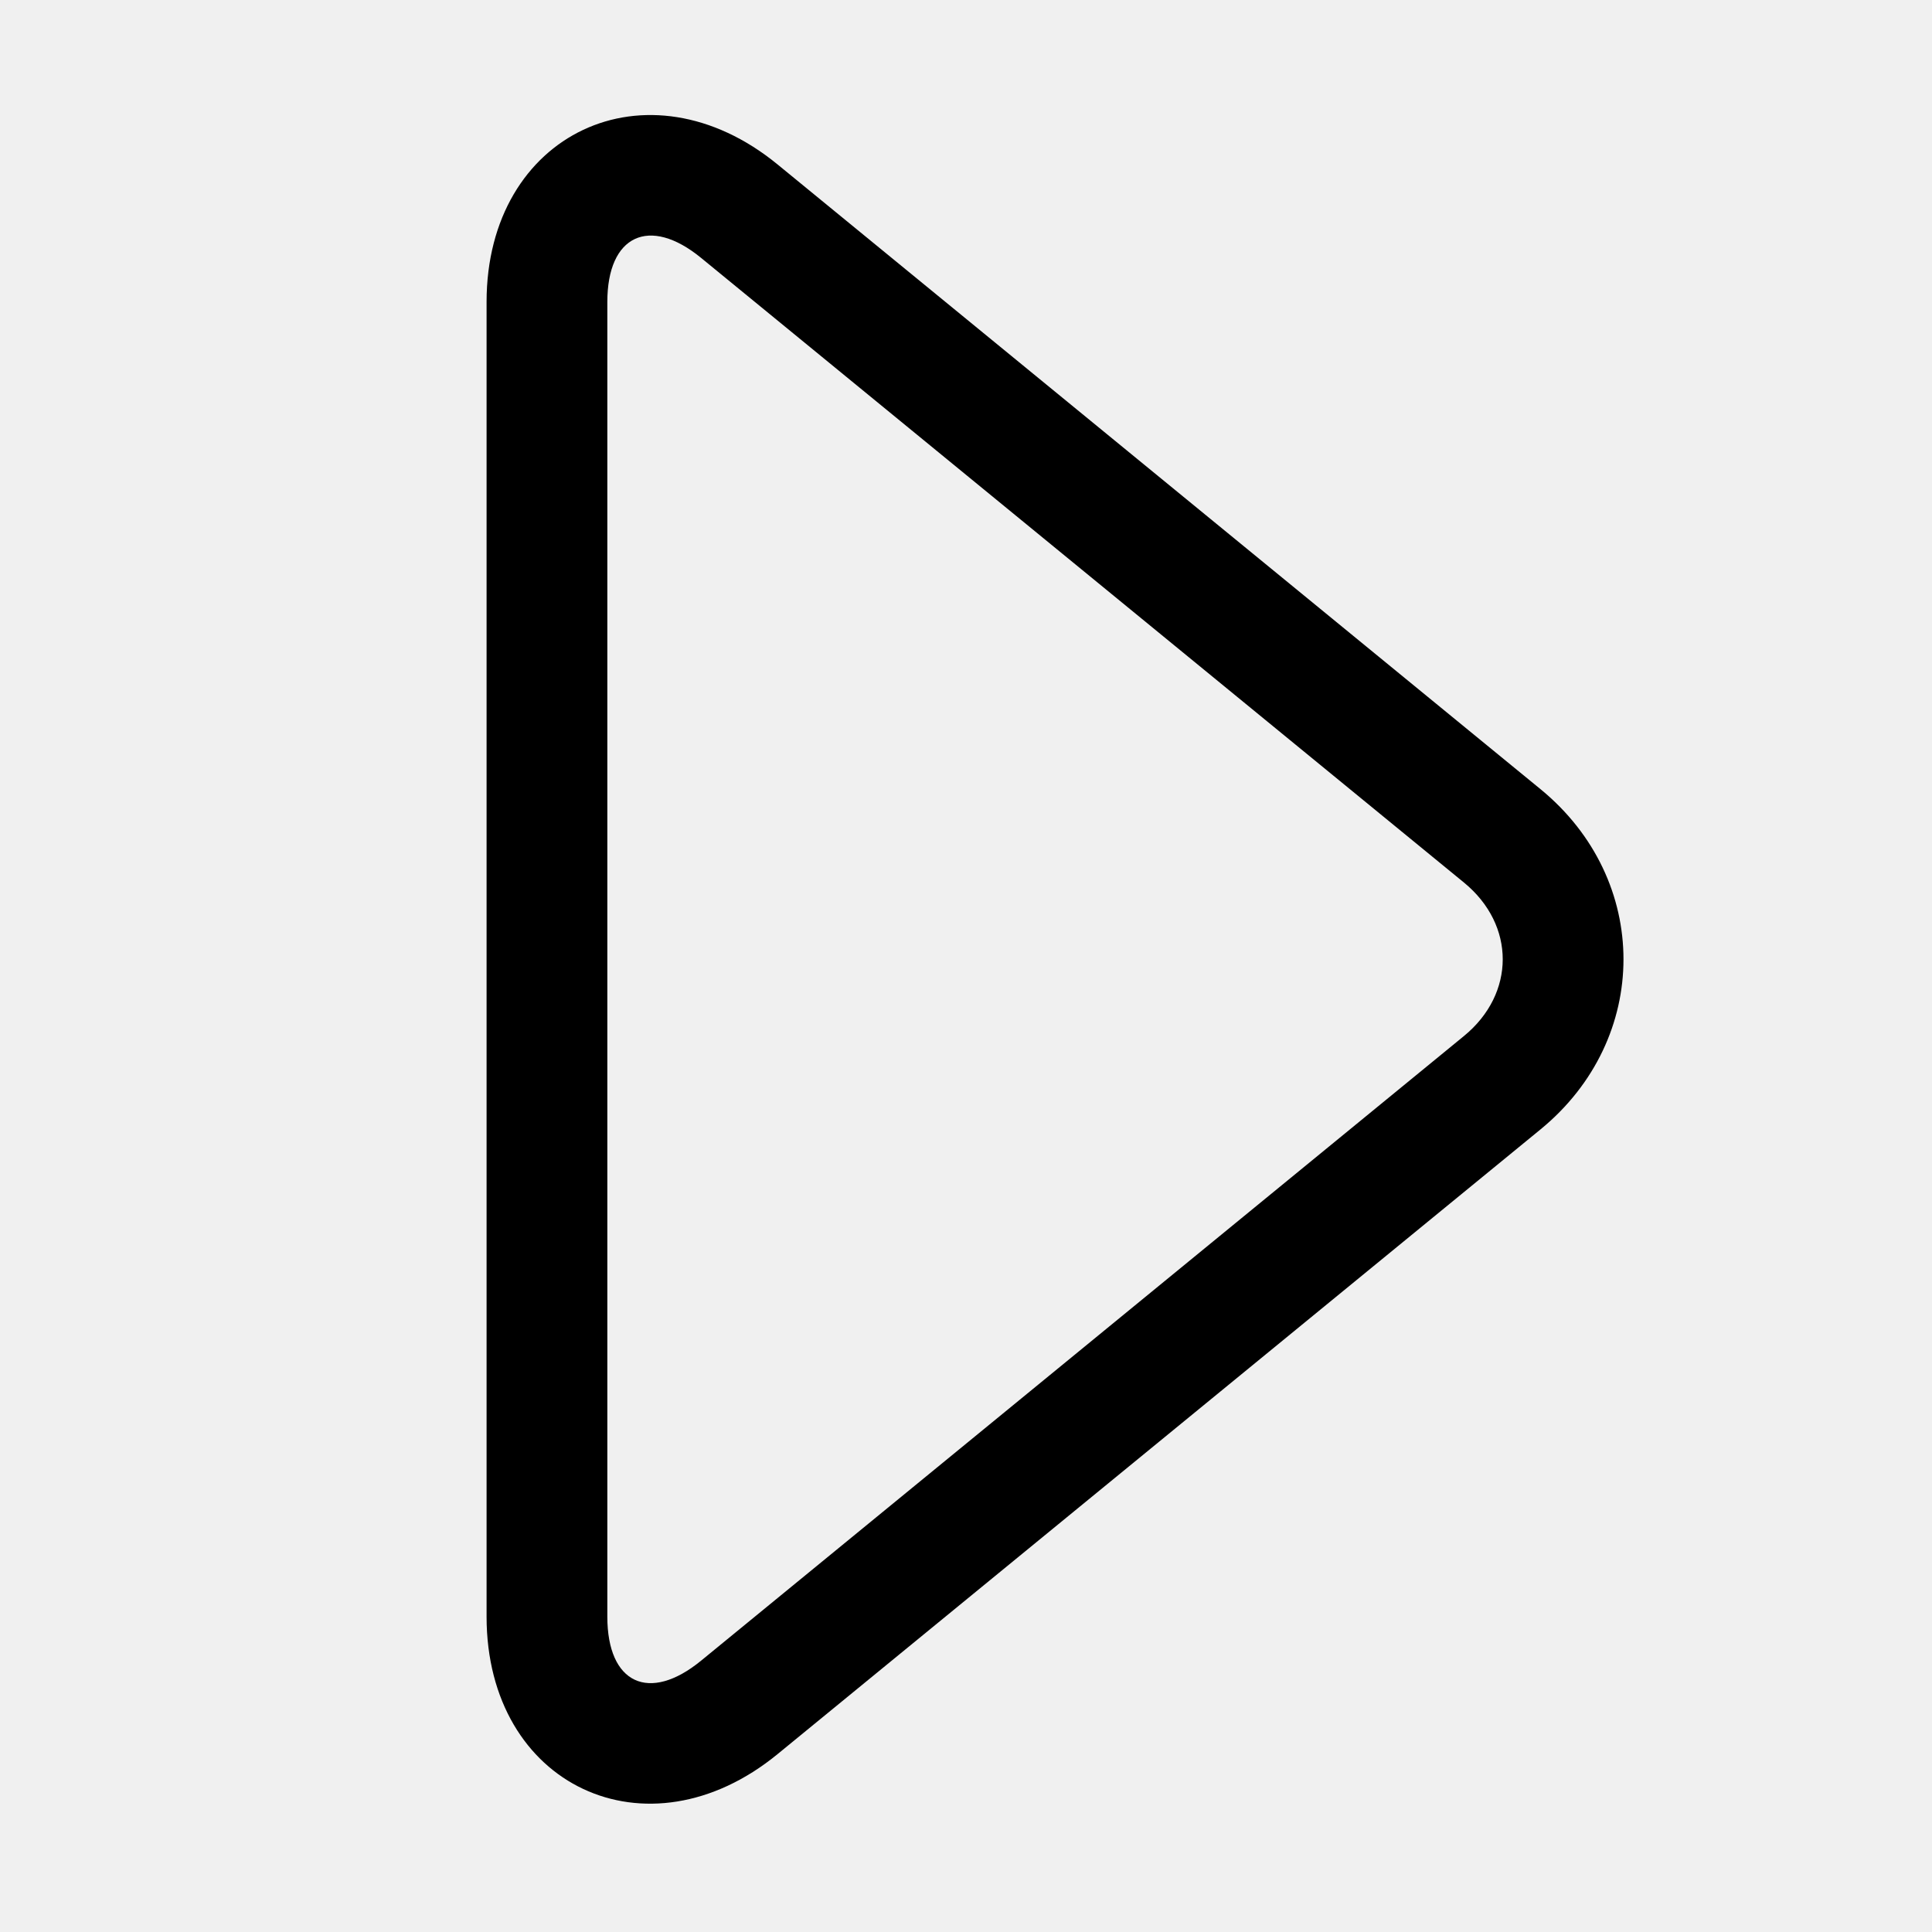
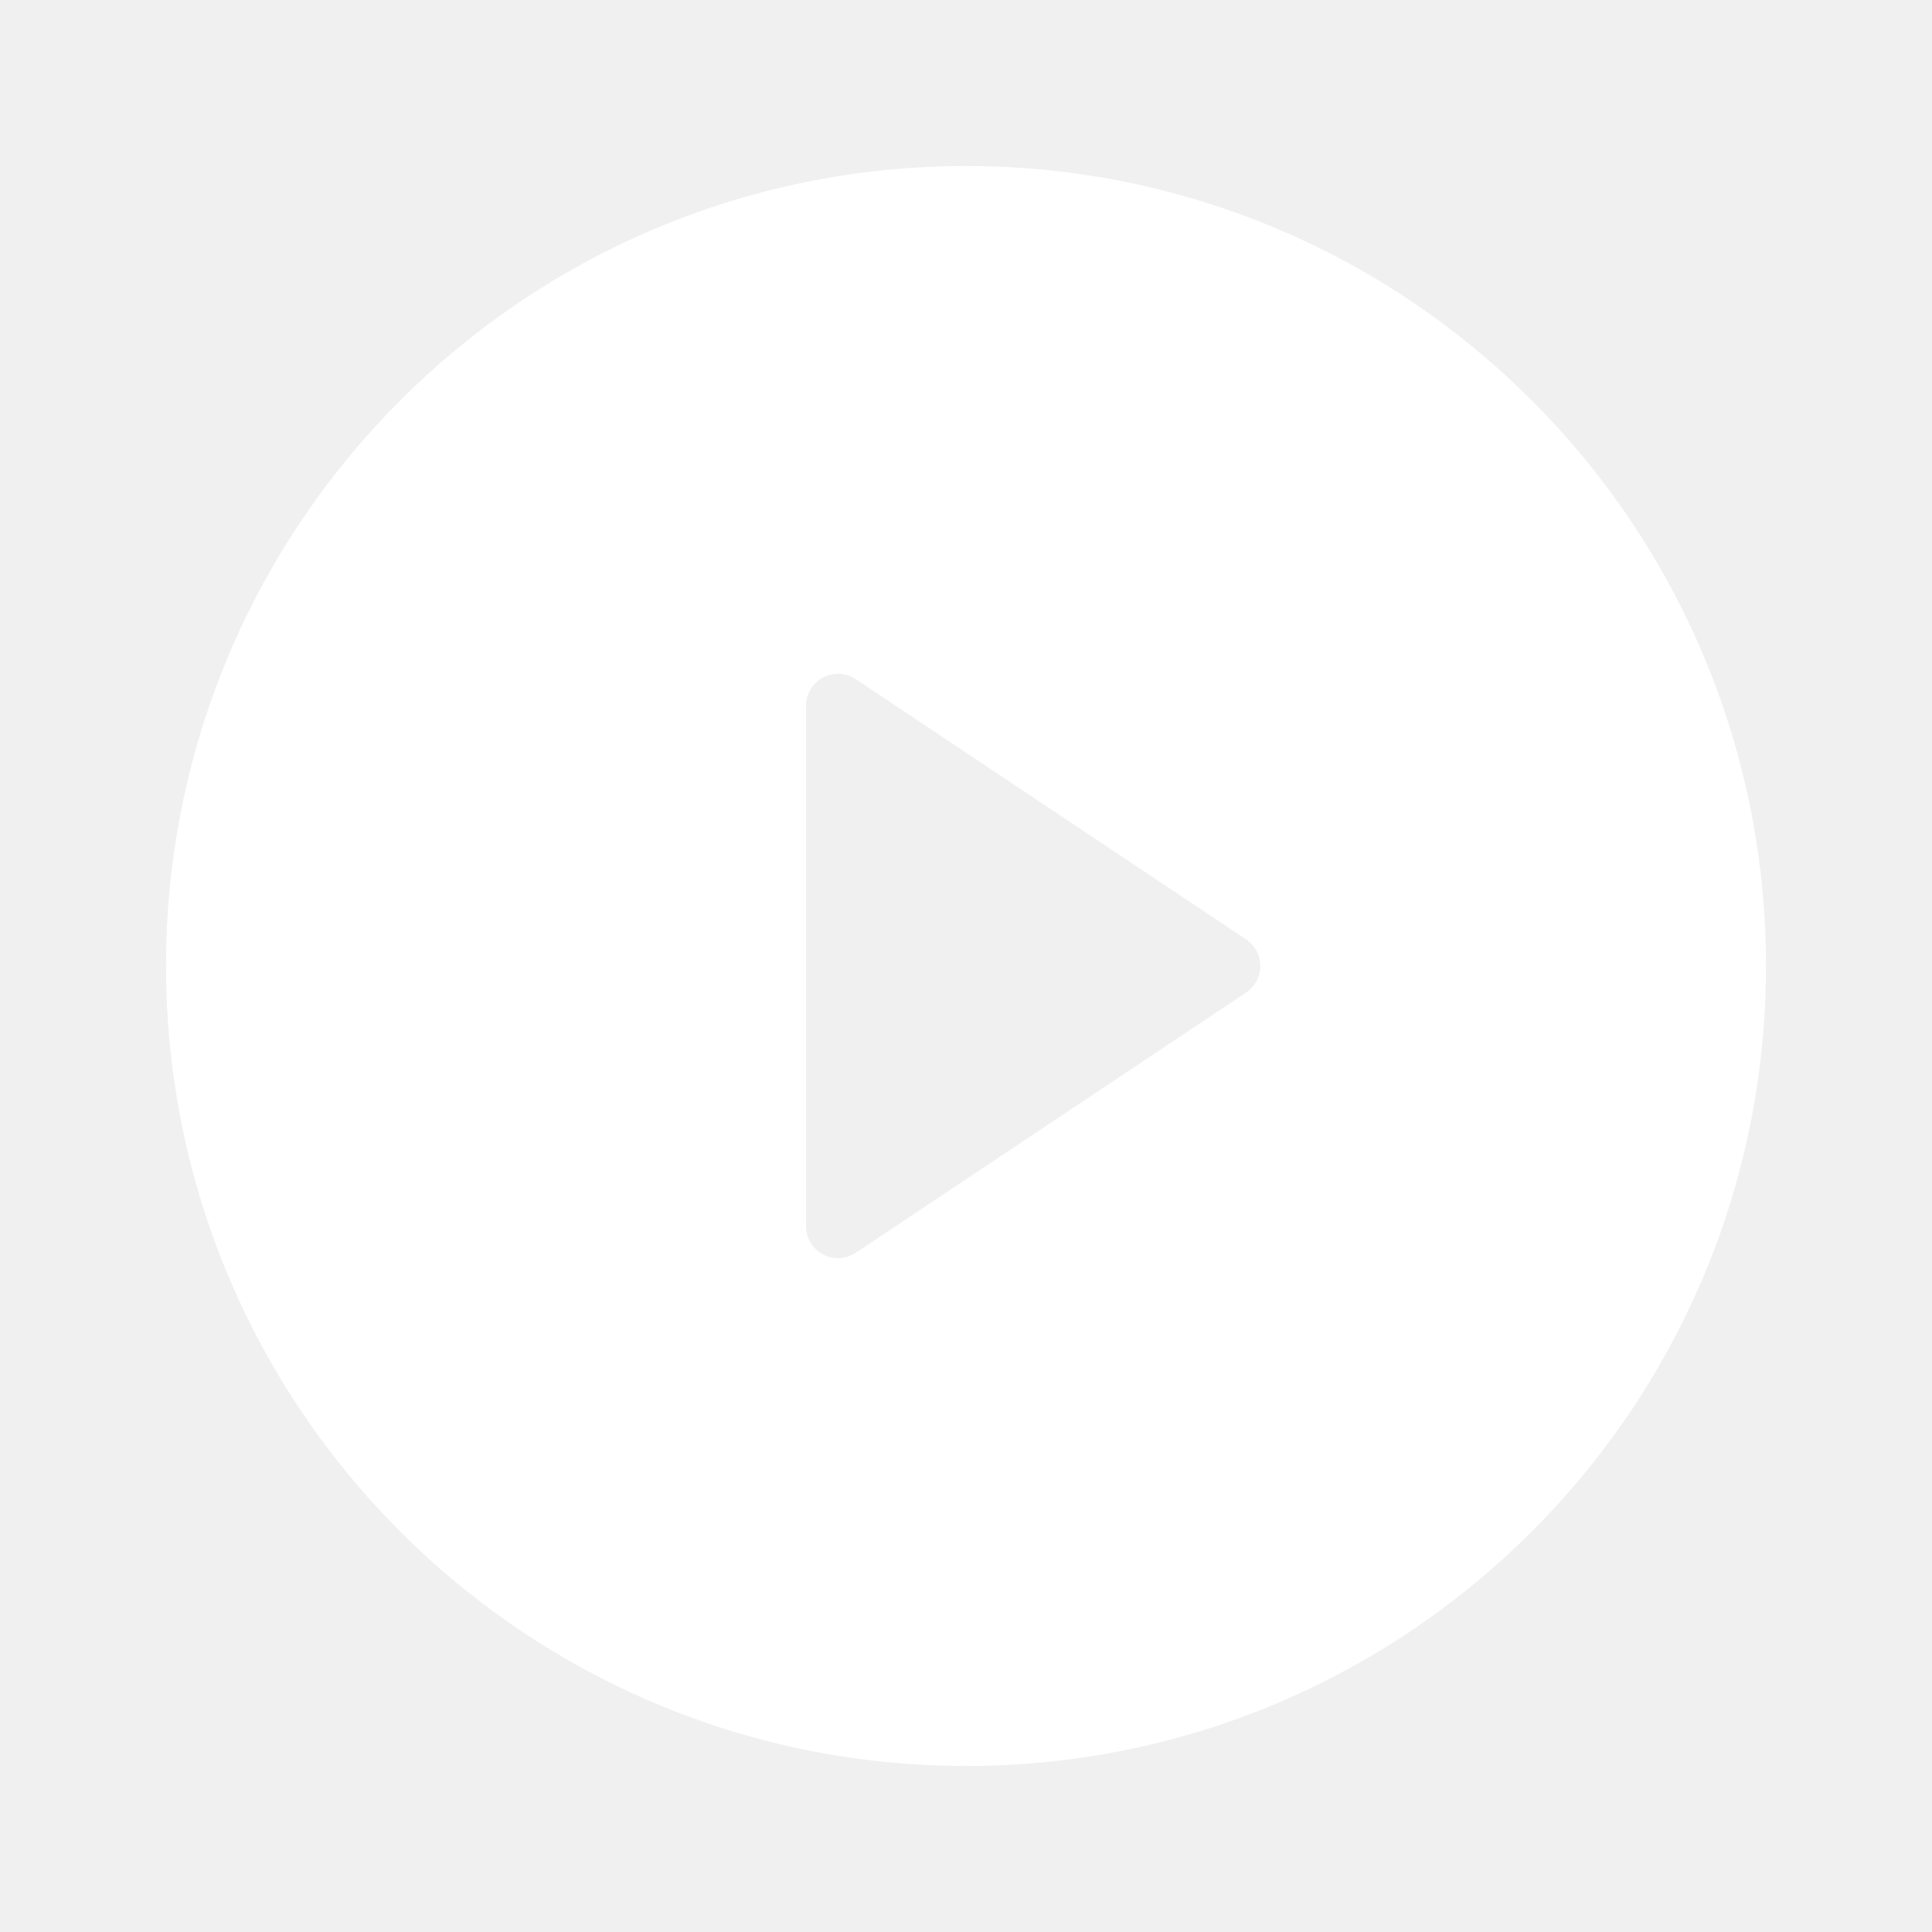
- <svg xmlns="http://www.w3.org/2000/svg" t="1625047978915" class="icon" viewBox="0 0 1024 1024" version="1.1" p-id="2198" width="200" height="200">
-   <defs>
-     <style type="text/css" />
-   </defs>
-   <path d="M371.572 880.205l404.352-331.09c27.383-22.42 27.435-58.886 0-81.35l-404.352-331.09c-27.382-22.42-49.676-12.003-49.676 23.366V856.84c0 35.646 22.24 45.83 49.676 23.365z m40.546 49.518c-69.12 56.597-154.222 16.897-154.222-72.883v-696.8c0-89.481 85.14-129.447 154.222-72.883l404.352 331.09c58.7 48.064 58.662 132.353 0 180.386l-404.352 331.09z" fill="" p-id="2199" />
+ <svg xmlns="http://www.w3.org/2000/svg" width="128px" height="128px" viewBox="0 0 128 128" version="1.1">
+   <g id="【小程序】酷狗音乐免开发面板-7.1" stroke="none" stroke-width="1" fill="none" fill-rule="evenodd">
+     <g id="关闭备份" transform="translate(-311, -1401)">
+       <g id="编组" transform="translate(311, 1401)">
+         <polygon id="路径" points="0 0 128 0 128 128 0 128" />
+         <path d="M64,11 C93.272,11 117,34.728 117,64 C117,93.272 93.272,117 64,117 C34.728,117 11,93.272 11,64 C11,34.728 34.728,11 64,11 Z M56.697,44.999 C56.047,44.566 55.211,44.525 54.522,44.893 C53.832,45.261 53.401,45.978 53.4,46.759 L53.4,46.759 L53.4,81.241 C53.403,82.02 53.833,82.736 54.52,83.103 C55.208,83.471 56.042,83.431 56.691,83.001 L56.691,83.001 L82.555,65.765 C83.146,65.372 83.501,64.709 83.501,64 C83.501,63.291 83.146,62.628 82.555,62.235 L82.555,62.235 Z" id="形状" fill="#FFFFFF" fill-rule="nonzero" />
+       </g>
+     </g>
+   </g>
</svg>
